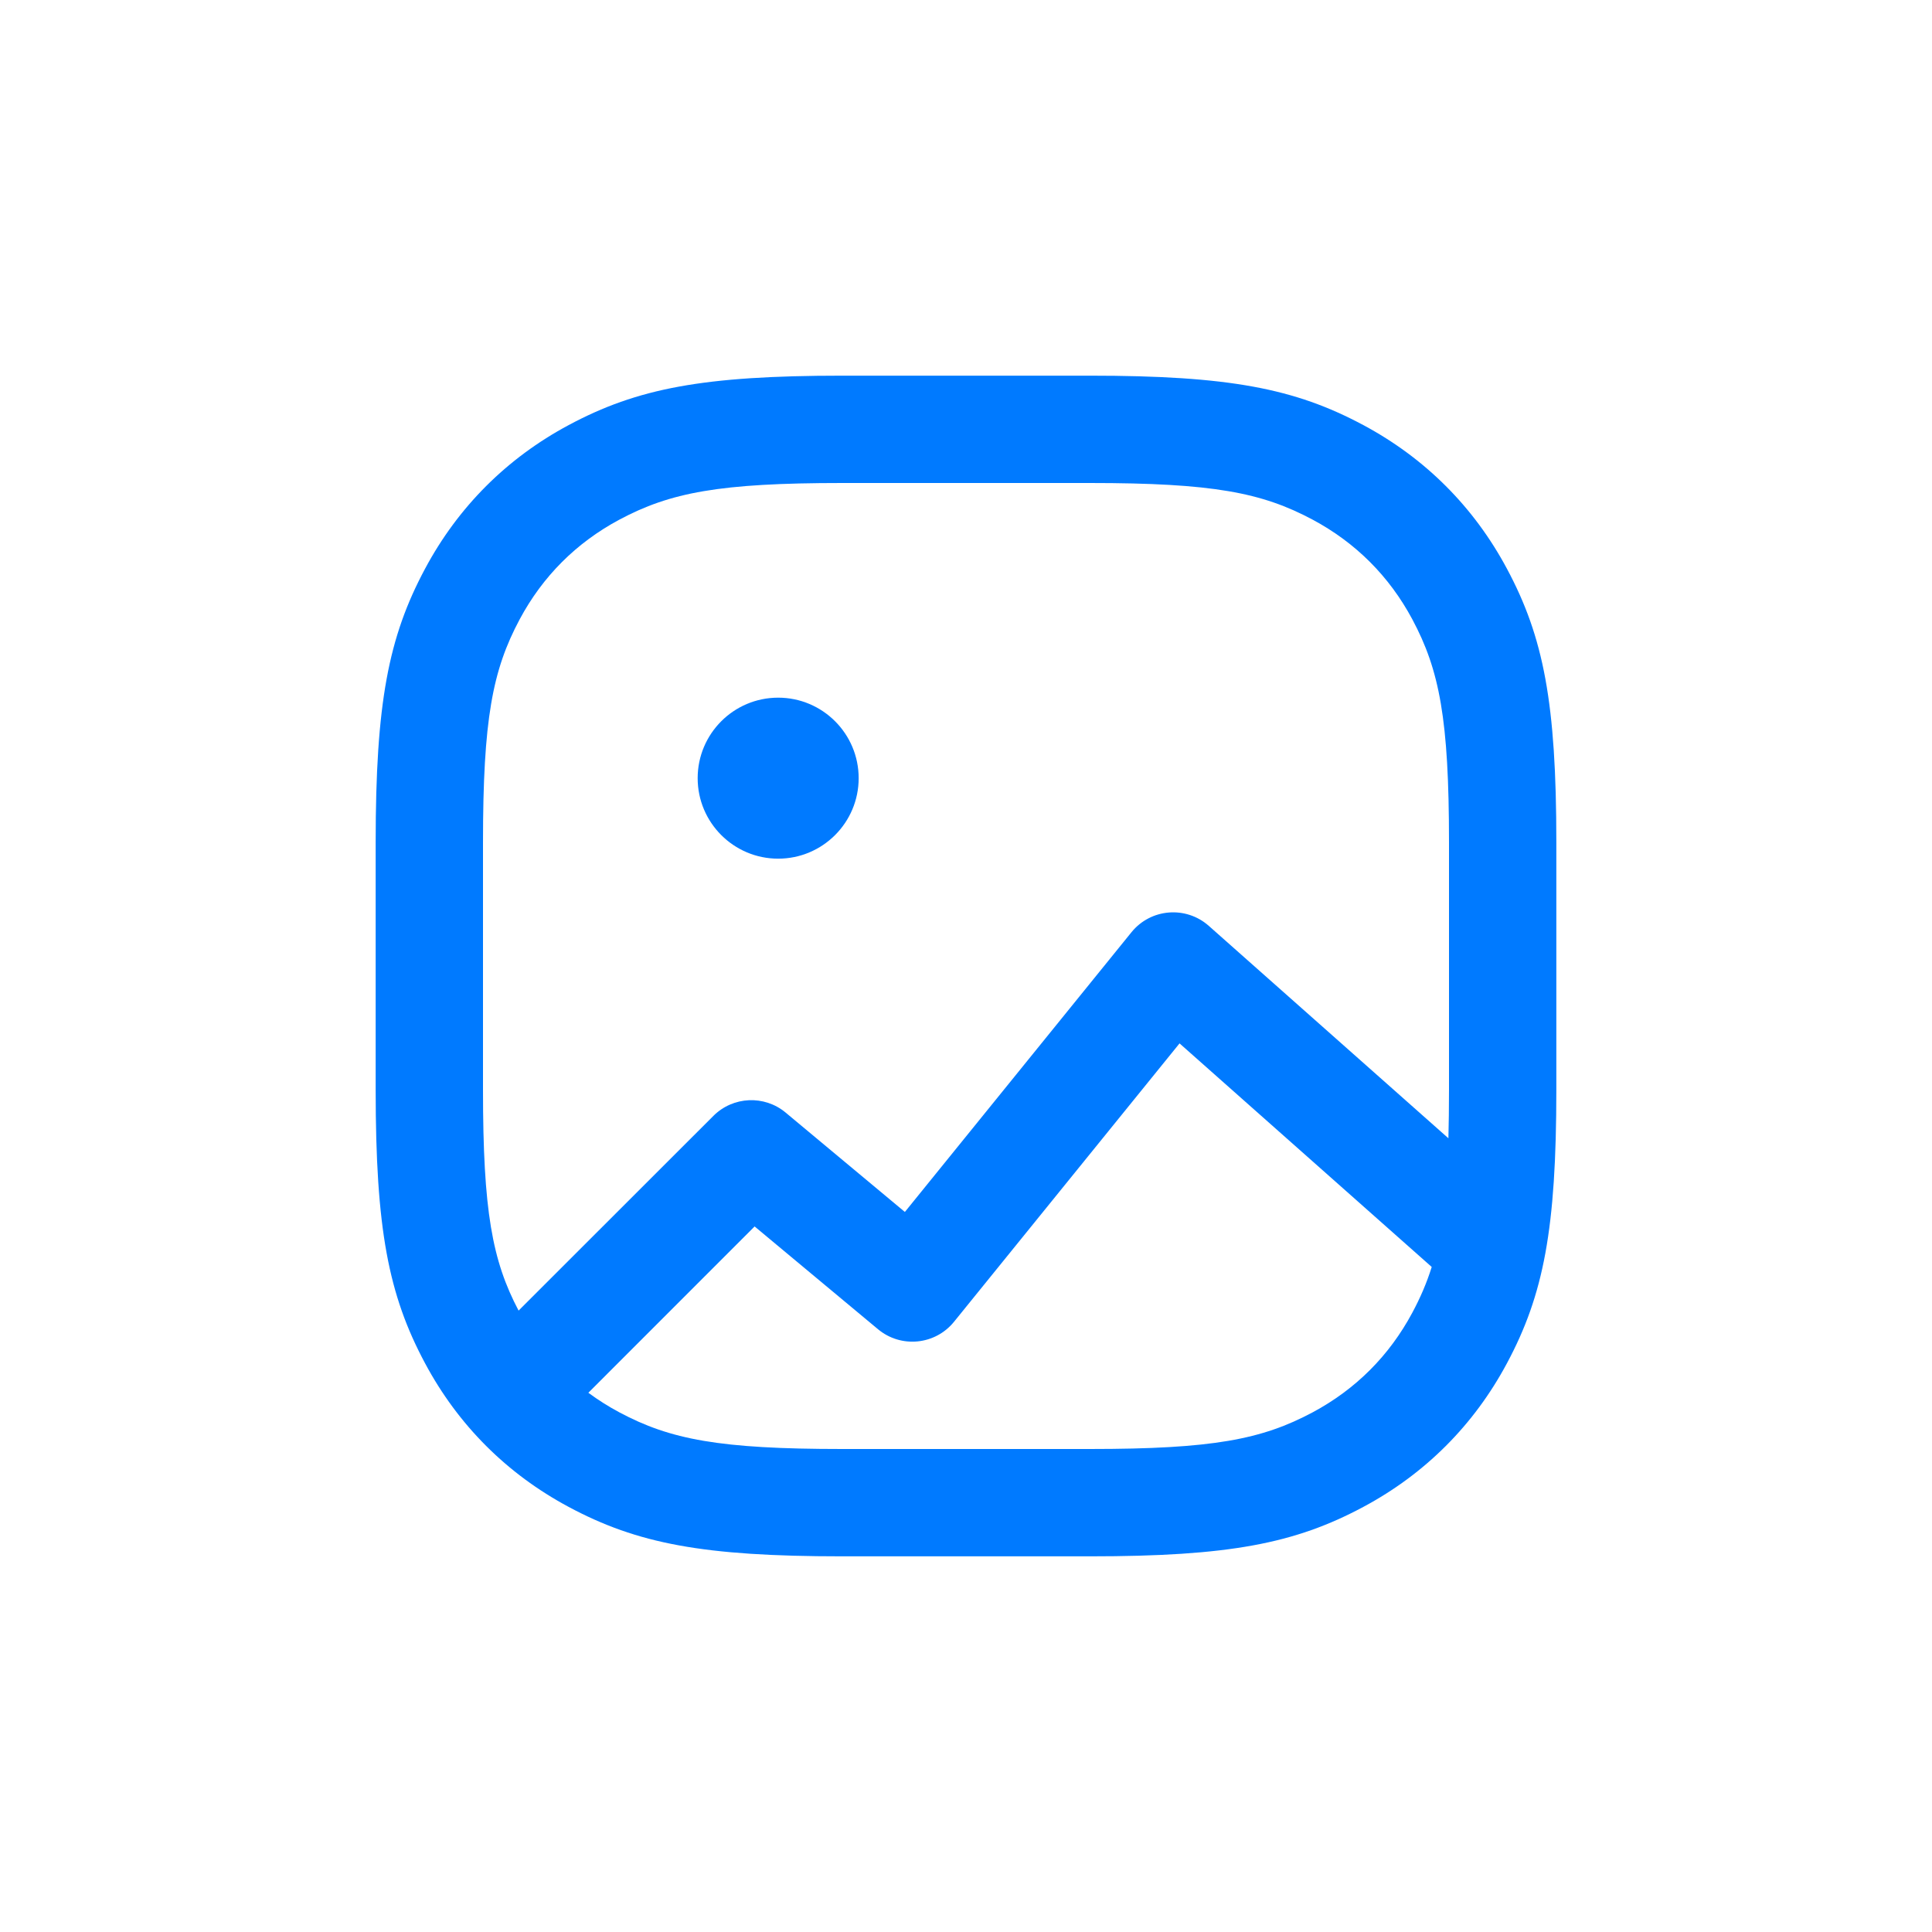
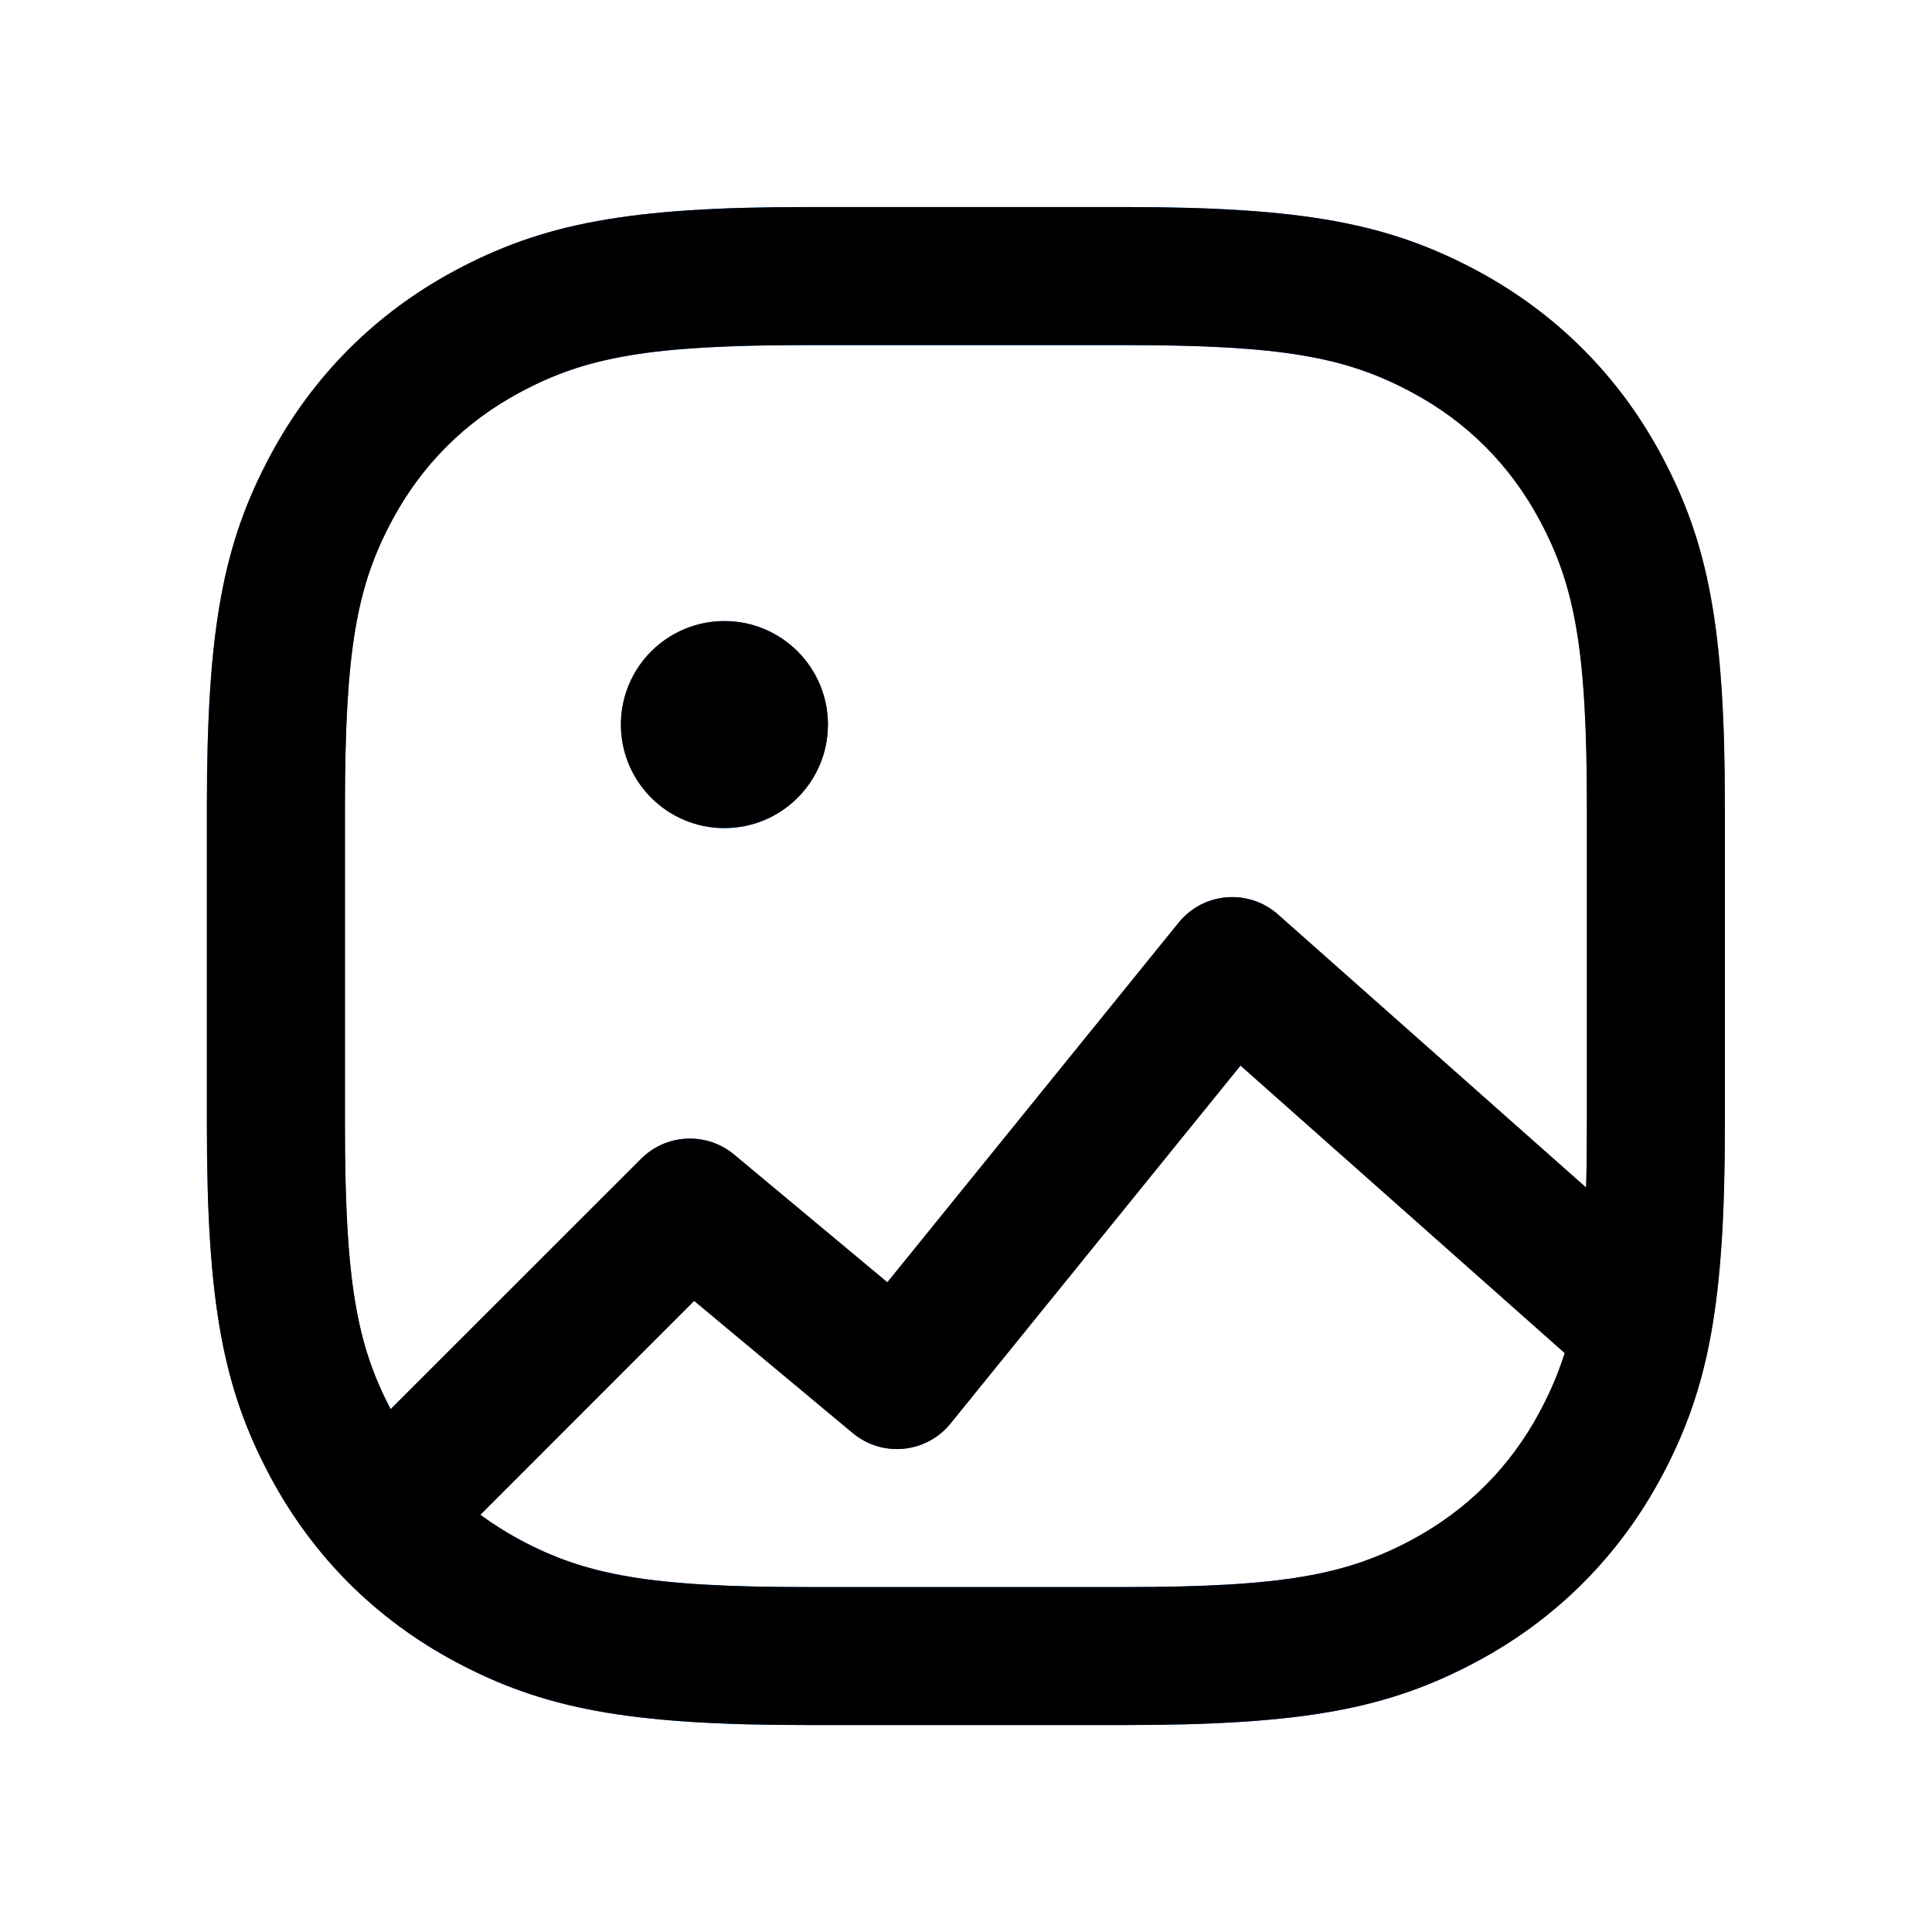
- <svg xmlns="http://www.w3.org/2000/svg" width="36" height="36" viewBox="0 0 36 36" fill="none">
-   <path d="M20.308 7C22.898 7 24.126 7.237 25.402 7.92C26.554 8.536 27.464 9.446 28.08 10.598C28.763 11.874 29 13.102 29 15.692V20.308C29 22.898 28.763 24.126 28.08 25.402C27.464 26.554 26.554 27.464 25.402 28.08C24.126 28.763 22.898 29 20.308 29H15.692C13.102 29 11.874 28.763 10.598 28.08C9.446 27.464 8.536 26.554 7.92 25.402C7.237 24.126 7 22.898 7 20.308V15.692C7 13.102 7.237 11.874 7.92 10.598C8.536 9.446 9.446 8.536 10.598 7.92C11.874 7.237 13.102 7 15.692 7H20.308ZM21.979 19.442L17.777 24.629C17.426 25.063 16.788 25.125 16.36 24.768L14.061 22.853L10.963 25.952C11.144 26.086 11.337 26.208 11.541 26.317C12.488 26.823 13.404 27 15.692 27H20.308C22.596 27 23.512 26.823 24.459 26.317C25.262 25.887 25.887 25.262 26.317 24.459C26.464 24.184 26.583 23.912 26.678 23.608L21.979 19.442ZM20.308 9H15.692C13.404 9 12.488 9.177 11.541 9.683C10.738 10.113 10.113 10.738 9.683 11.541C9.177 12.488 9 13.404 9 15.692V20.308C9 22.565 9.172 23.488 9.663 24.421L13.293 20.793C13.659 20.427 14.243 20.401 14.64 20.732L16.861 22.583L21.083 17.371C21.442 16.928 22.097 16.874 22.524 17.252L26.989 21.21C26.996 20.935 27 20.636 27 20.308V15.692C27 13.404 26.823 12.488 26.317 11.541C25.887 10.738 25.262 10.113 24.459 9.683C23.512 9.177 22.596 9 20.308 9ZM14.5 13C15.328 13 16 13.672 16 14.5C16 15.328 15.328 16 14.5 16C13.672 16 13 15.328 13 14.5C13 13.672 13.672 13 14.5 13Z" fill="#007AFF" />
+ <svg xmlns="http://www.w3.org/2000/svg" width="24" height="24" viewBox="0 0 24 24" fill="none">
+   <path d="M13.977 2.572C16.197 2.572 17.25 2.776 18.344 3.36C19.331 3.889 20.111 4.669 20.639 5.656C21.224 6.75 21.427 7.803 21.427 10.022V13.979C21.427 16.199 21.224 17.252 20.639 18.346C20.111 19.333 19.331 20.113 18.344 20.641C17.25 21.226 16.197 21.429 13.977 21.429H10.02C7.801 21.429 6.748 21.226 5.654 20.641C4.667 20.113 3.887 19.333 3.359 18.346C2.774 17.252 2.57 16.199 2.57 13.979V10.022C2.57 7.803 2.774 6.75 3.359 5.656C3.887 4.669 4.667 3.889 5.654 3.36C6.748 2.776 7.801 2.572 10.02 2.572H13.977ZM15.41 13.237L11.808 17.683C11.507 18.055 10.96 18.108 10.593 17.802L8.623 16.16L5.967 18.817C6.122 18.931 6.288 19.036 6.463 19.13C7.274 19.563 8.06 19.715 10.02 19.715H13.977C15.938 19.715 16.724 19.563 17.535 19.13C18.224 18.761 18.759 18.226 19.128 17.537C19.253 17.302 19.356 17.068 19.437 16.808L15.41 13.237ZM13.977 4.287H10.02C8.06 4.287 7.274 4.438 6.463 4.872C5.774 5.24 5.239 5.776 4.87 6.465C4.436 7.276 4.285 8.062 4.285 10.022V13.979C4.285 15.914 4.432 16.704 4.853 17.505L7.964 14.395C8.278 14.081 8.778 14.059 9.119 14.342L11.023 15.929L14.642 11.461C14.949 11.082 15.511 11.036 15.876 11.36L19.703 14.752C19.71 14.517 19.713 14.26 19.713 13.979V10.022C19.713 8.062 19.561 7.276 19.128 6.465C18.759 5.776 18.224 5.24 17.535 4.872C16.724 4.438 15.938 4.287 13.977 4.287ZM8.999 7.715C9.709 7.715 10.285 8.291 10.285 9.001C10.285 9.711 9.709 10.287 8.999 10.287C8.289 10.287 7.713 9.711 7.713 9.001C7.713 8.291 8.289 7.715 8.999 7.715Z" fill="#007AFF" />
+   <path d="M13.977 2.572C16.197 2.572 17.25 2.776 18.344 3.36C19.331 3.889 20.111 4.669 20.639 5.656C21.224 6.75 21.427 7.803 21.427 10.022V13.979C21.427 16.199 21.224 17.252 20.639 18.346C20.111 19.333 19.331 20.113 18.344 20.641C17.25 21.226 16.197 21.429 13.977 21.429H10.02C7.801 21.429 6.748 21.226 5.654 20.641C4.667 20.113 3.887 19.333 3.359 18.346C2.774 17.252 2.57 16.199 2.57 13.979V10.022C2.57 7.803 2.774 6.75 3.359 5.656C3.887 4.669 4.667 3.889 5.654 3.36C6.748 2.776 7.801 2.572 10.02 2.572H13.977ZM15.41 13.237L11.808 17.683C11.507 18.055 10.96 18.108 10.593 17.802L8.623 16.16L5.967 18.817C6.122 18.931 6.288 19.036 6.463 19.13C7.274 19.563 8.06 19.715 10.02 19.715H13.977C15.938 19.715 16.724 19.563 17.535 19.13C18.224 18.761 18.759 18.226 19.128 17.537C19.253 17.302 19.356 17.068 19.437 16.808L15.41 13.237ZM13.977 4.287H10.02C8.06 4.287 7.274 4.438 6.463 4.872C5.774 5.24 5.239 5.776 4.87 6.465C4.436 7.276 4.285 8.062 4.285 10.022V13.979C4.285 15.914 4.432 16.704 4.853 17.505L7.964 14.395C8.278 14.081 8.778 14.059 9.119 14.342L11.023 15.929L14.642 11.461C14.949 11.082 15.511 11.036 15.876 11.36L19.703 14.752C19.71 14.517 19.713 14.26 19.713 13.979V10.022C19.713 8.062 19.561 7.276 19.128 6.465C18.759 5.776 18.224 5.24 17.535 4.872C16.724 4.438 15.938 4.287 13.977 4.287ZM8.999 7.715C9.709 7.715 10.285 8.291 10.285 9.001C10.285 9.711 9.709 10.287 8.999 10.287C8.289 10.287 7.713 9.711 7.713 9.001C7.713 8.291 8.289 7.715 8.999 7.715Z" fill="black" />
</svg>
